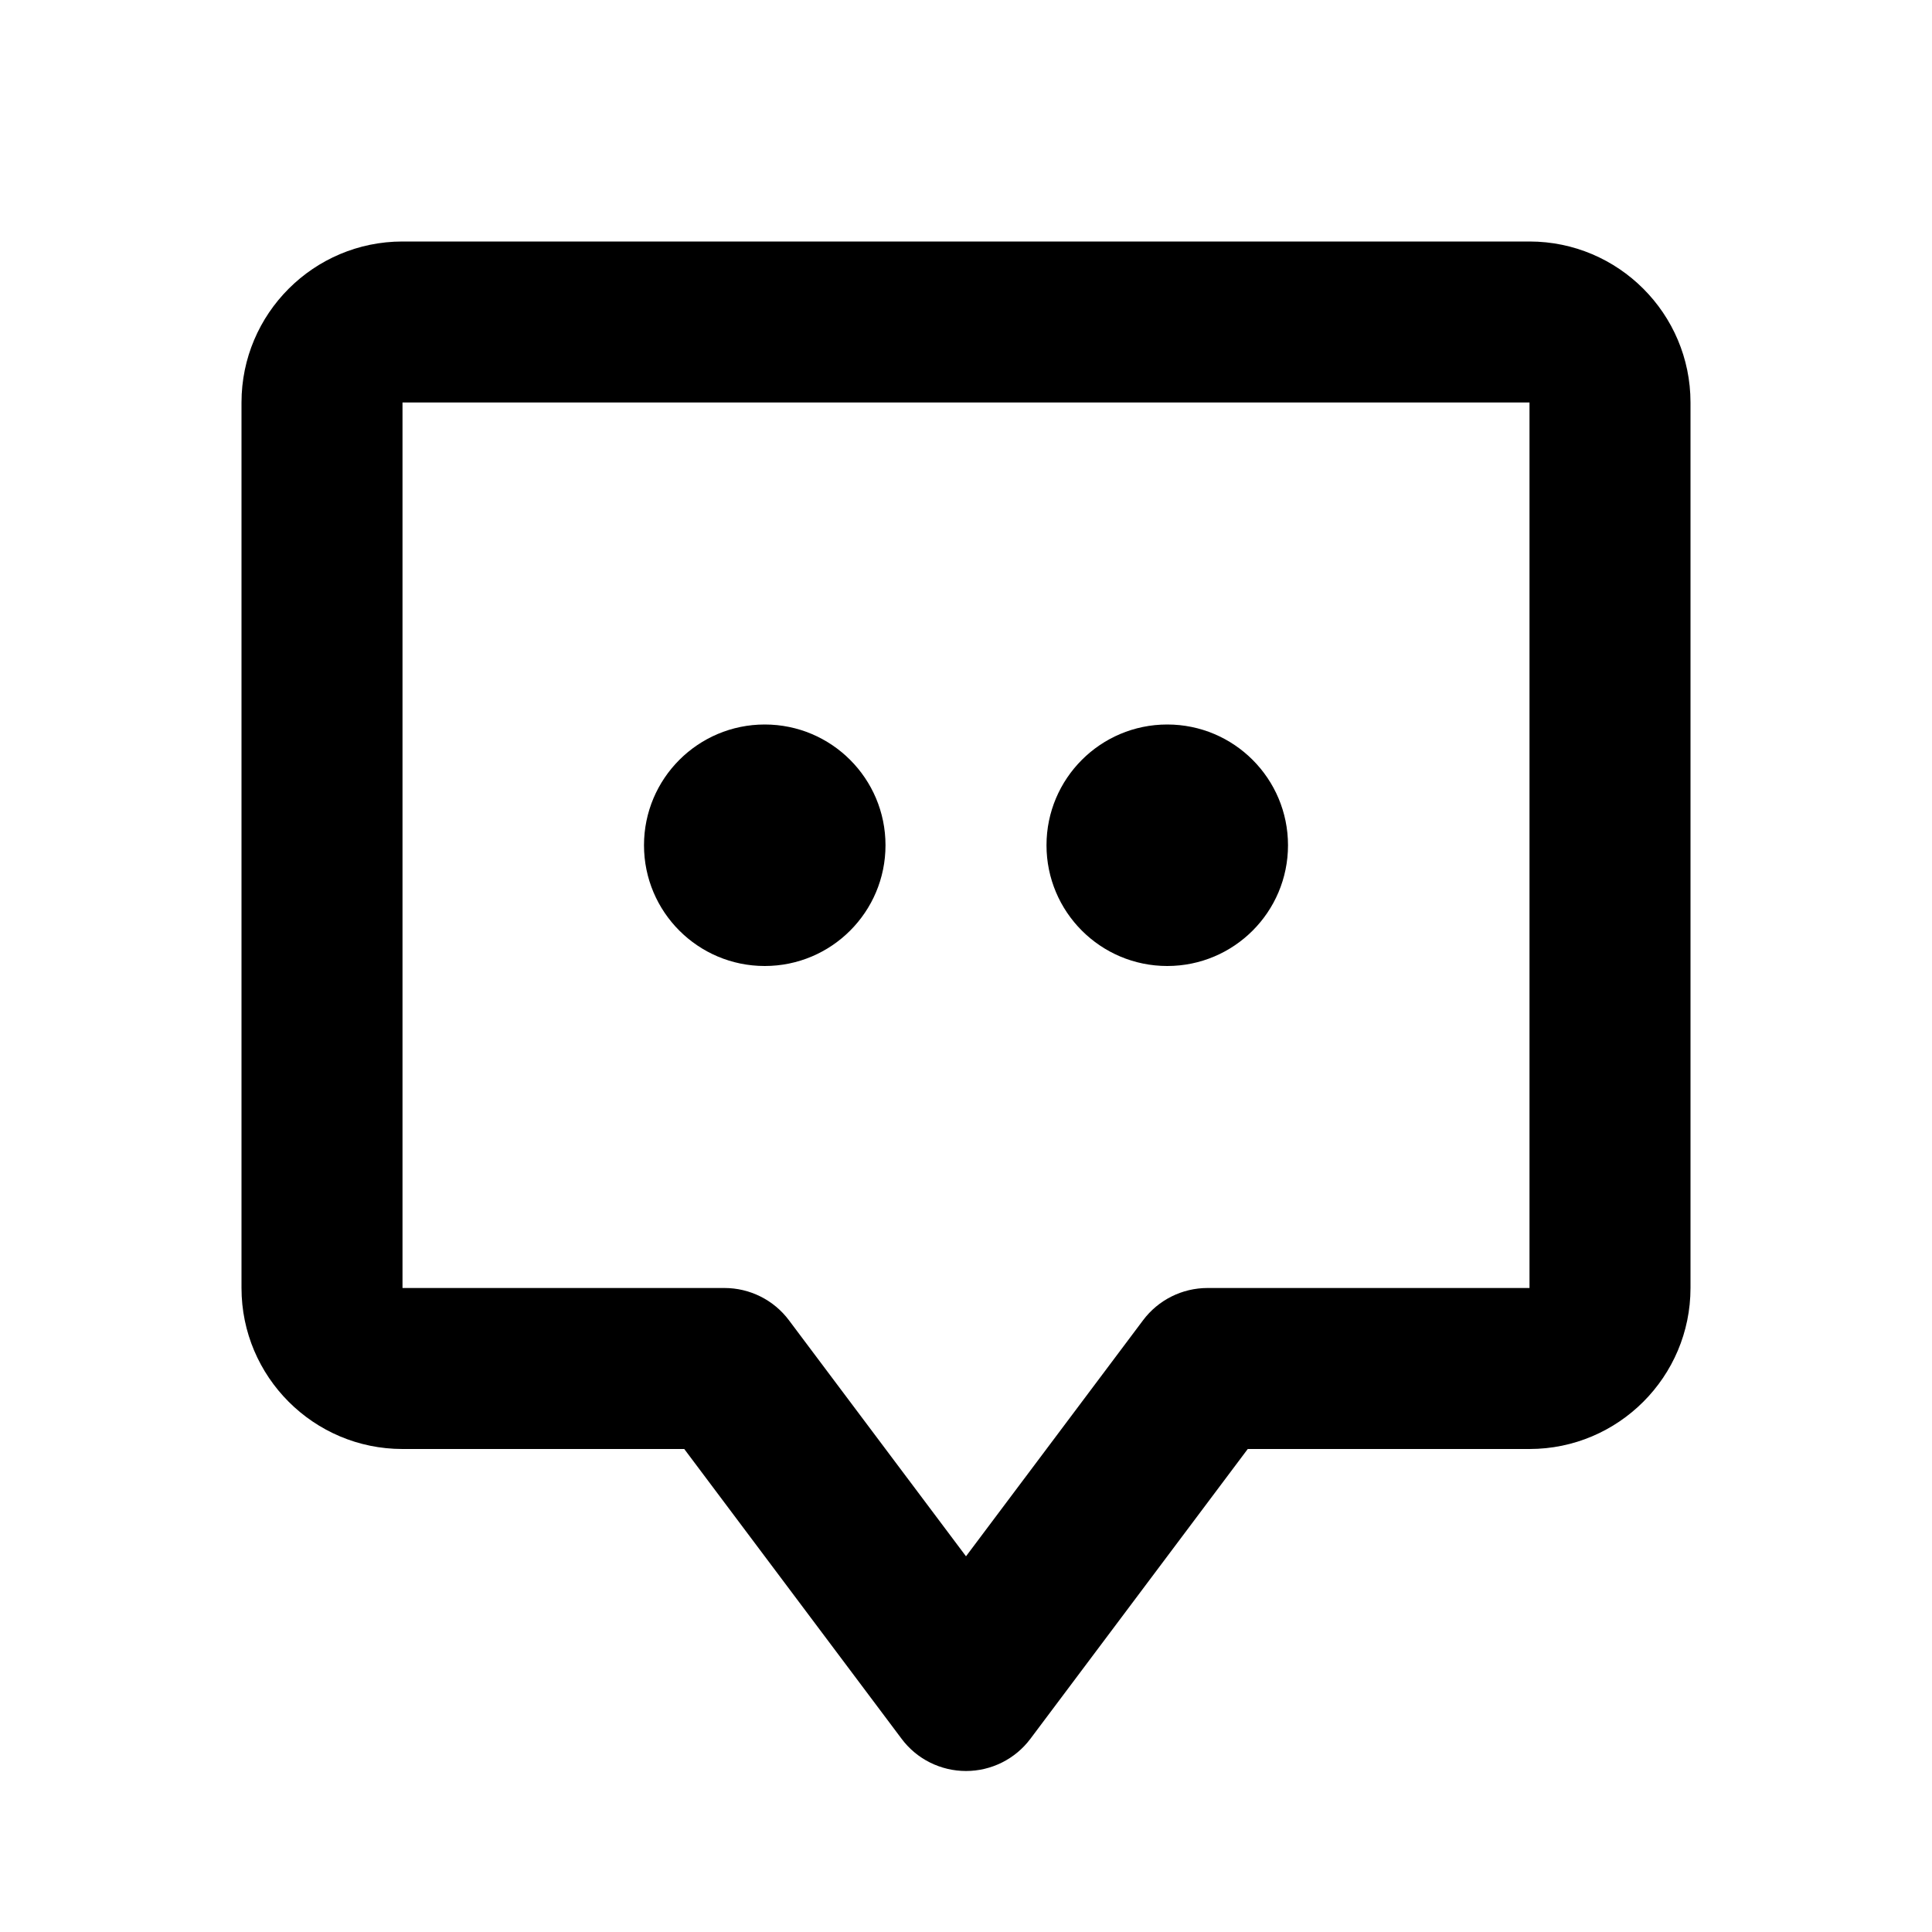
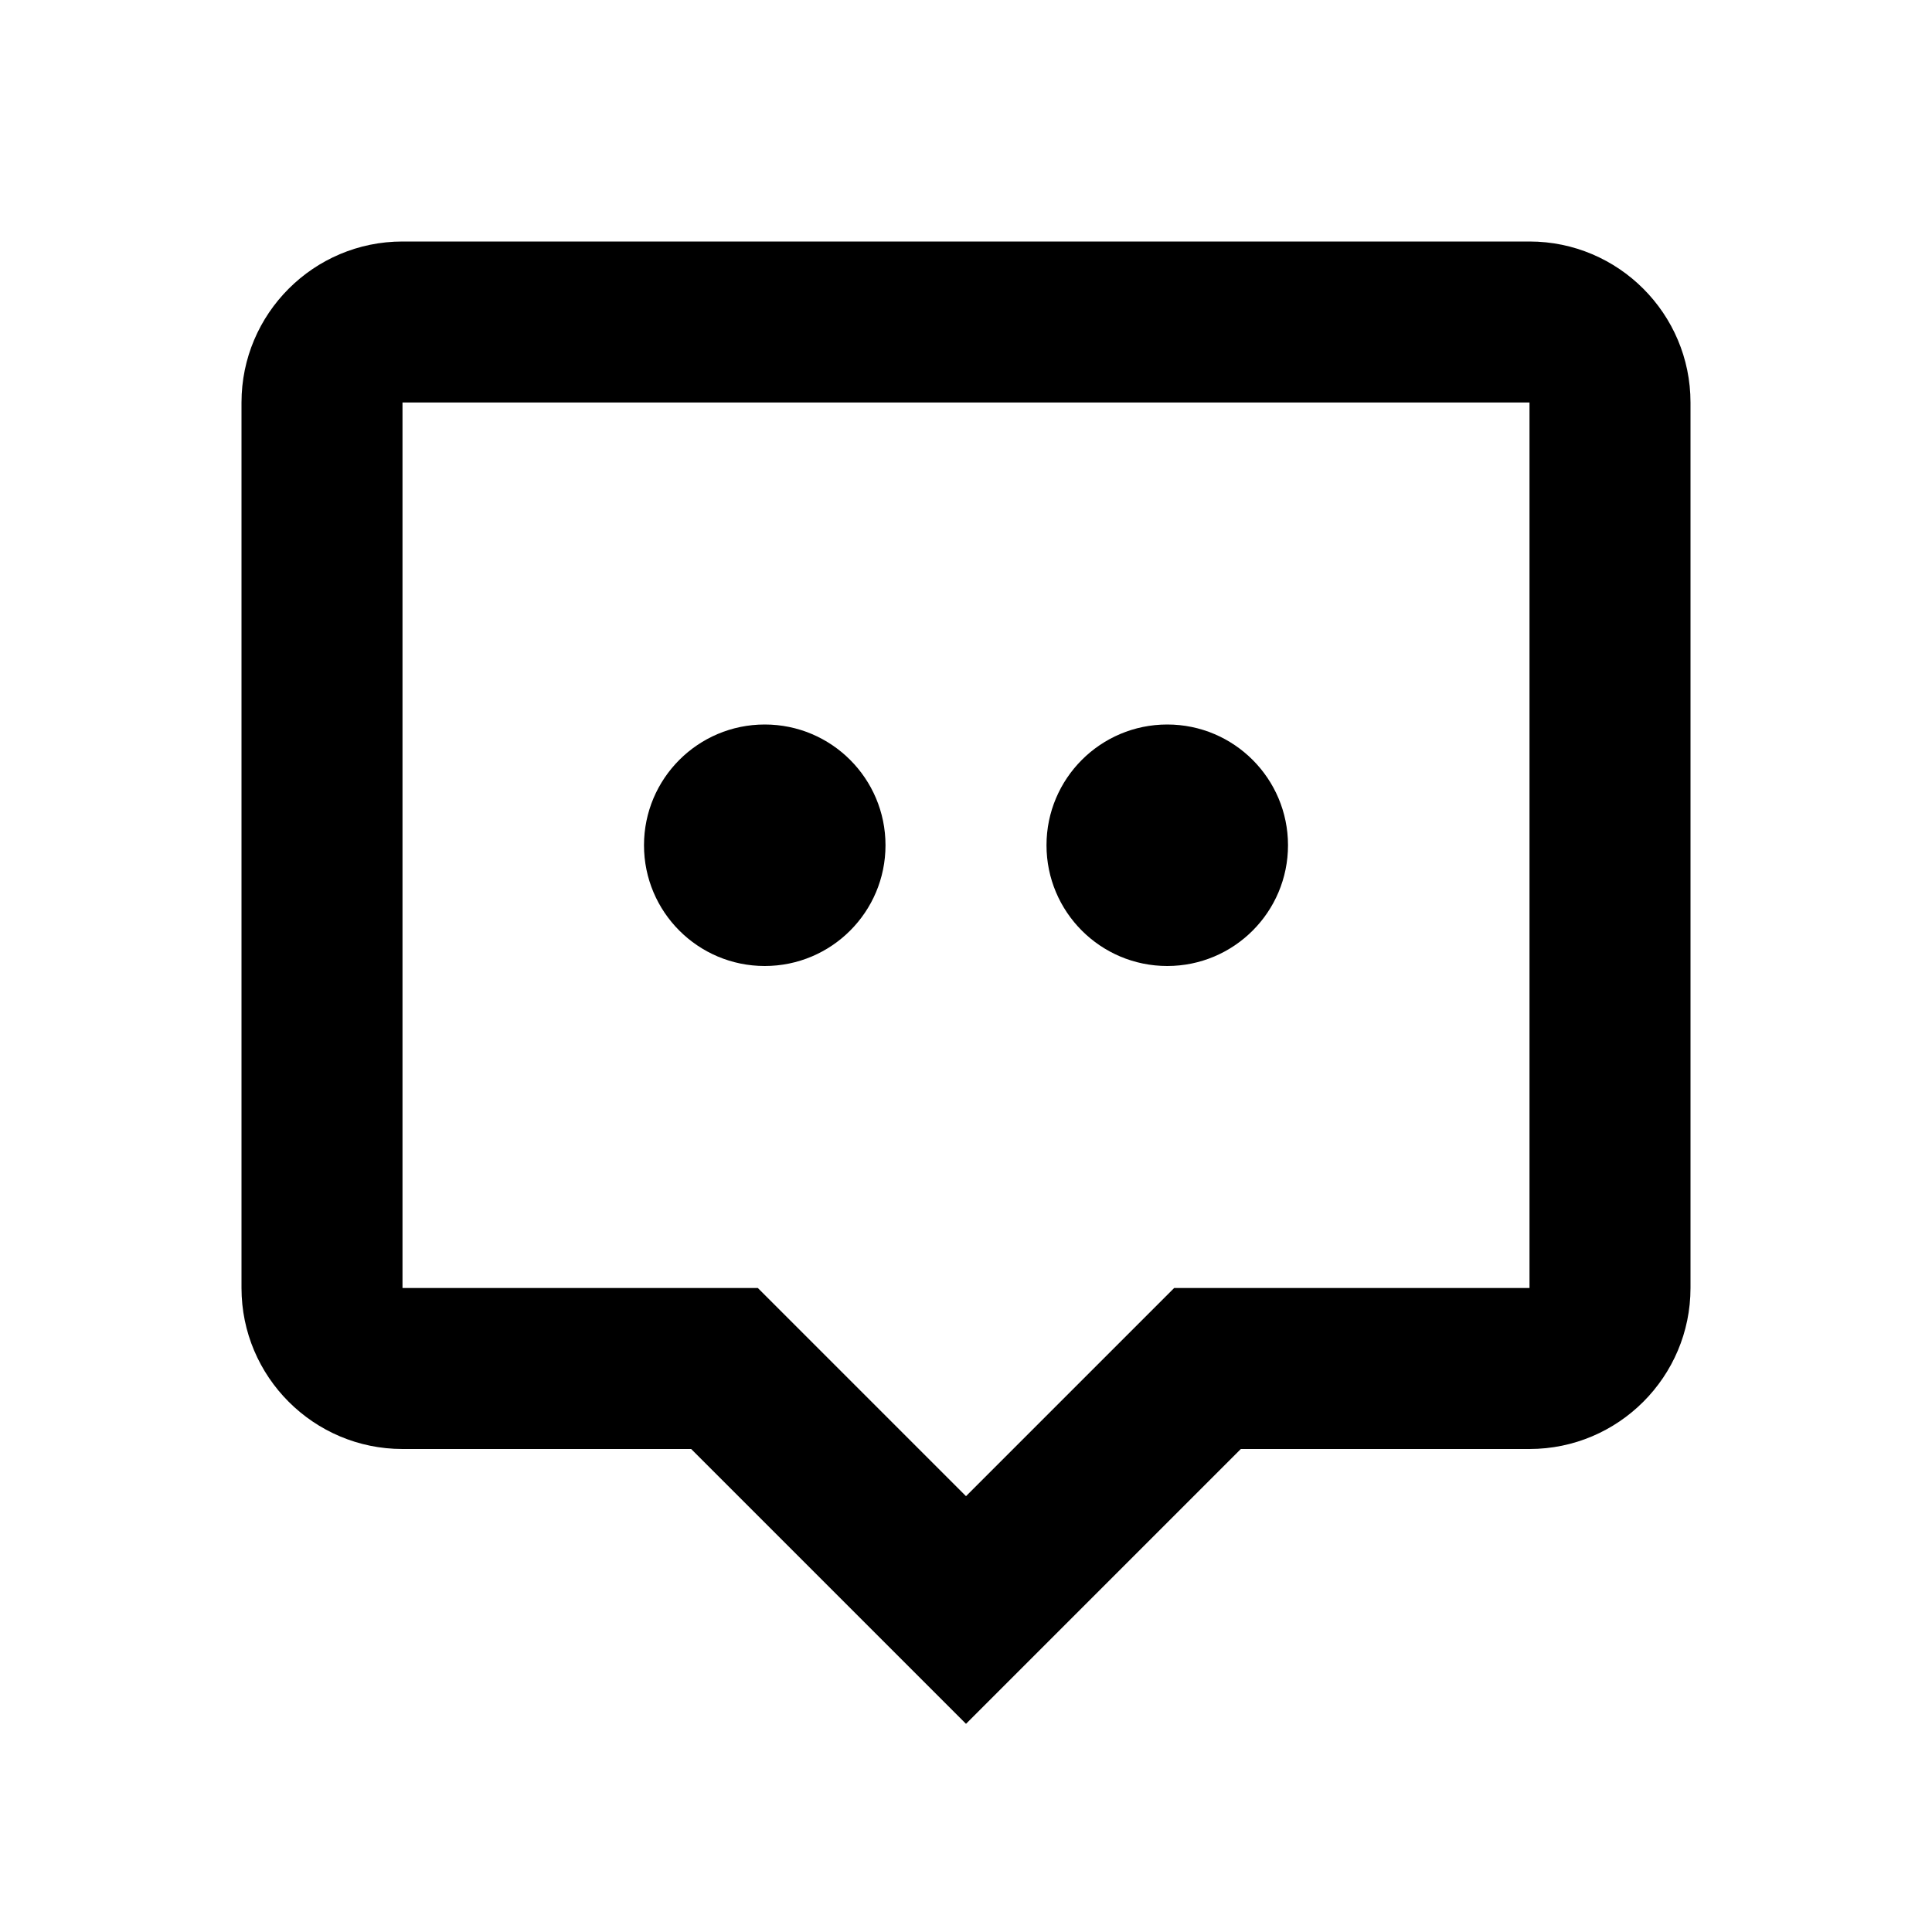
<svg xmlns="http://www.w3.org/2000/svg" width="24" height="24" viewBox="0 0 24 24">
-   <path d="M5,18h3.5l2.7,3.6c0.188,0.252,0.485,0.4,0.8,0.4s0.611-0.148,0.8-0.4l2.7-3.6H19c1.103,0,2-0.897,2-2V5 c0-1.103-0.897-2-2-2H5C3.897,3,3,3.897,3,5v11C3,17.103,3.897,18,5,18z M5,5h14v11h-4c-0.314,0-0.611,0.148-0.8,0.4L12,19.333 L9.8,16.4C9.611,16.148,9.314,16,9,16H5V5z" />
+   <path d="M8.586,18L12,21.414L15.414,18H19c1.103,0,2-0.897,2-2V5c0-1.103-0.897-2-2-2H5C3.897,3,3,3.897,3,5v11 c0,1.103,0.897,2,2,2H8.586z M5,5h14v11h-4.414L12,18.586L9.414,16H5V5z" />
  <circle cx="9.5" cy="10.5" r="1.5" />
  <circle cx="14.5" cy="10.5" r="1.5" />
</svg>
